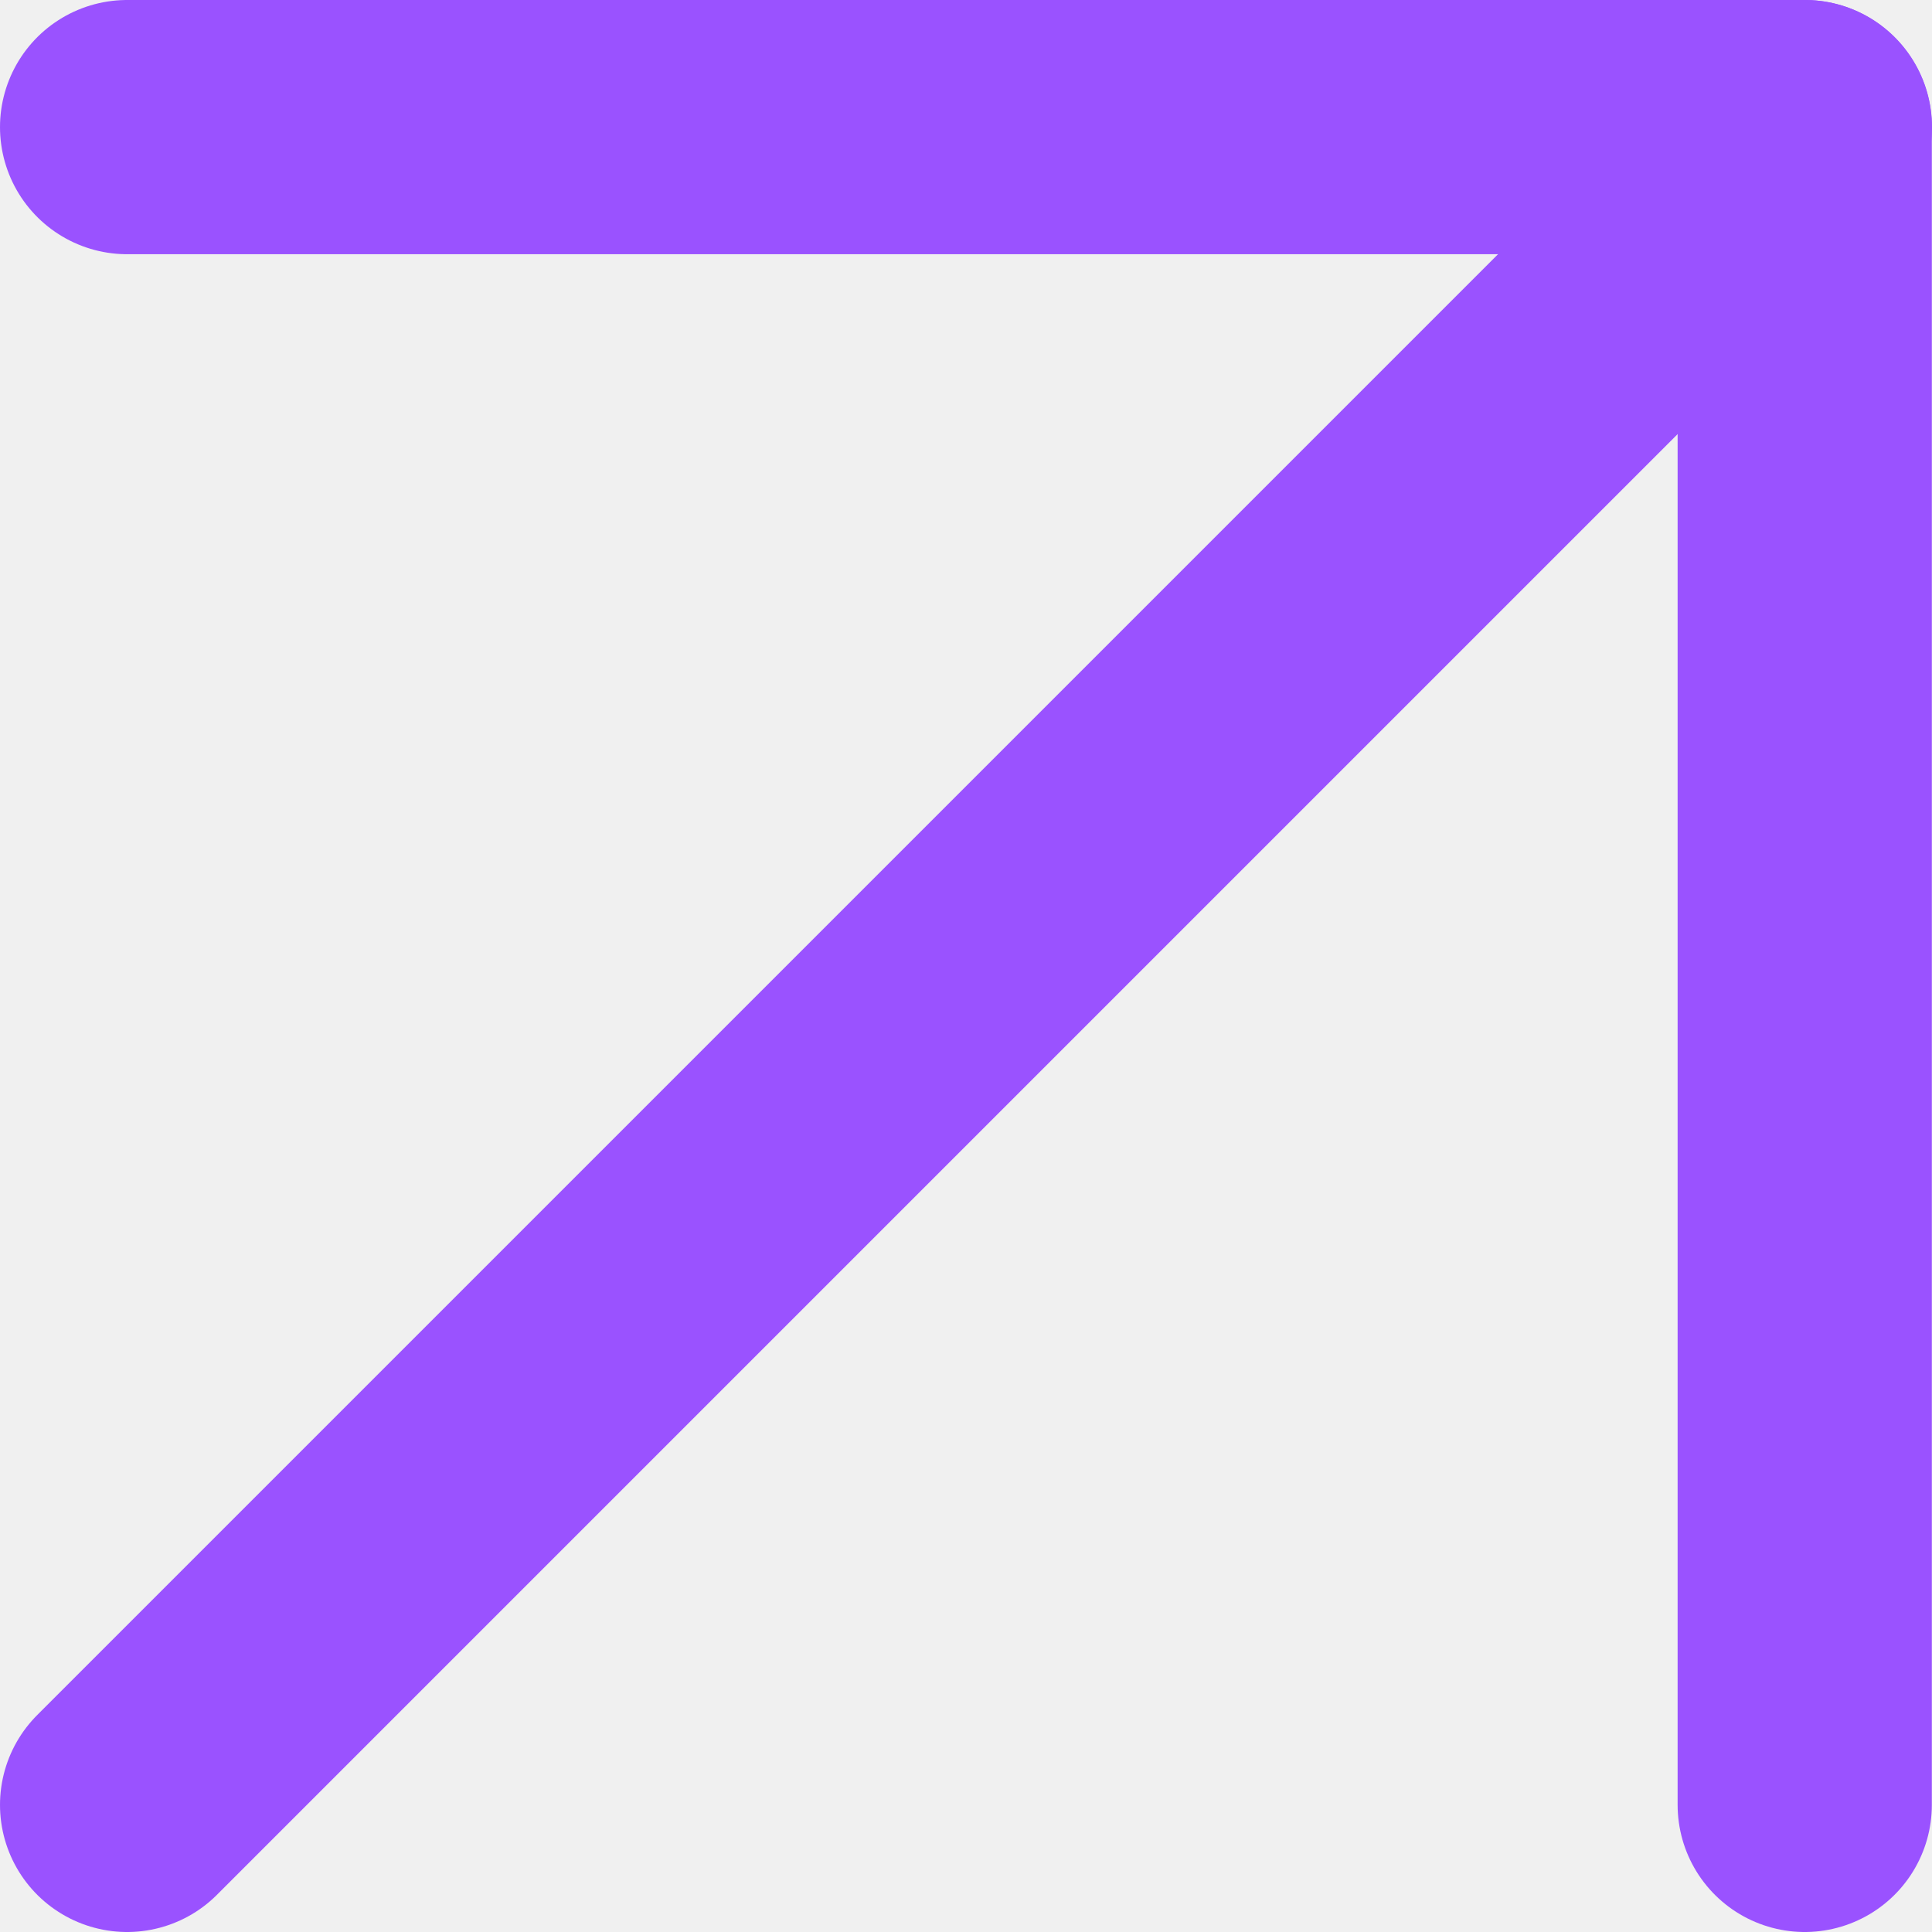
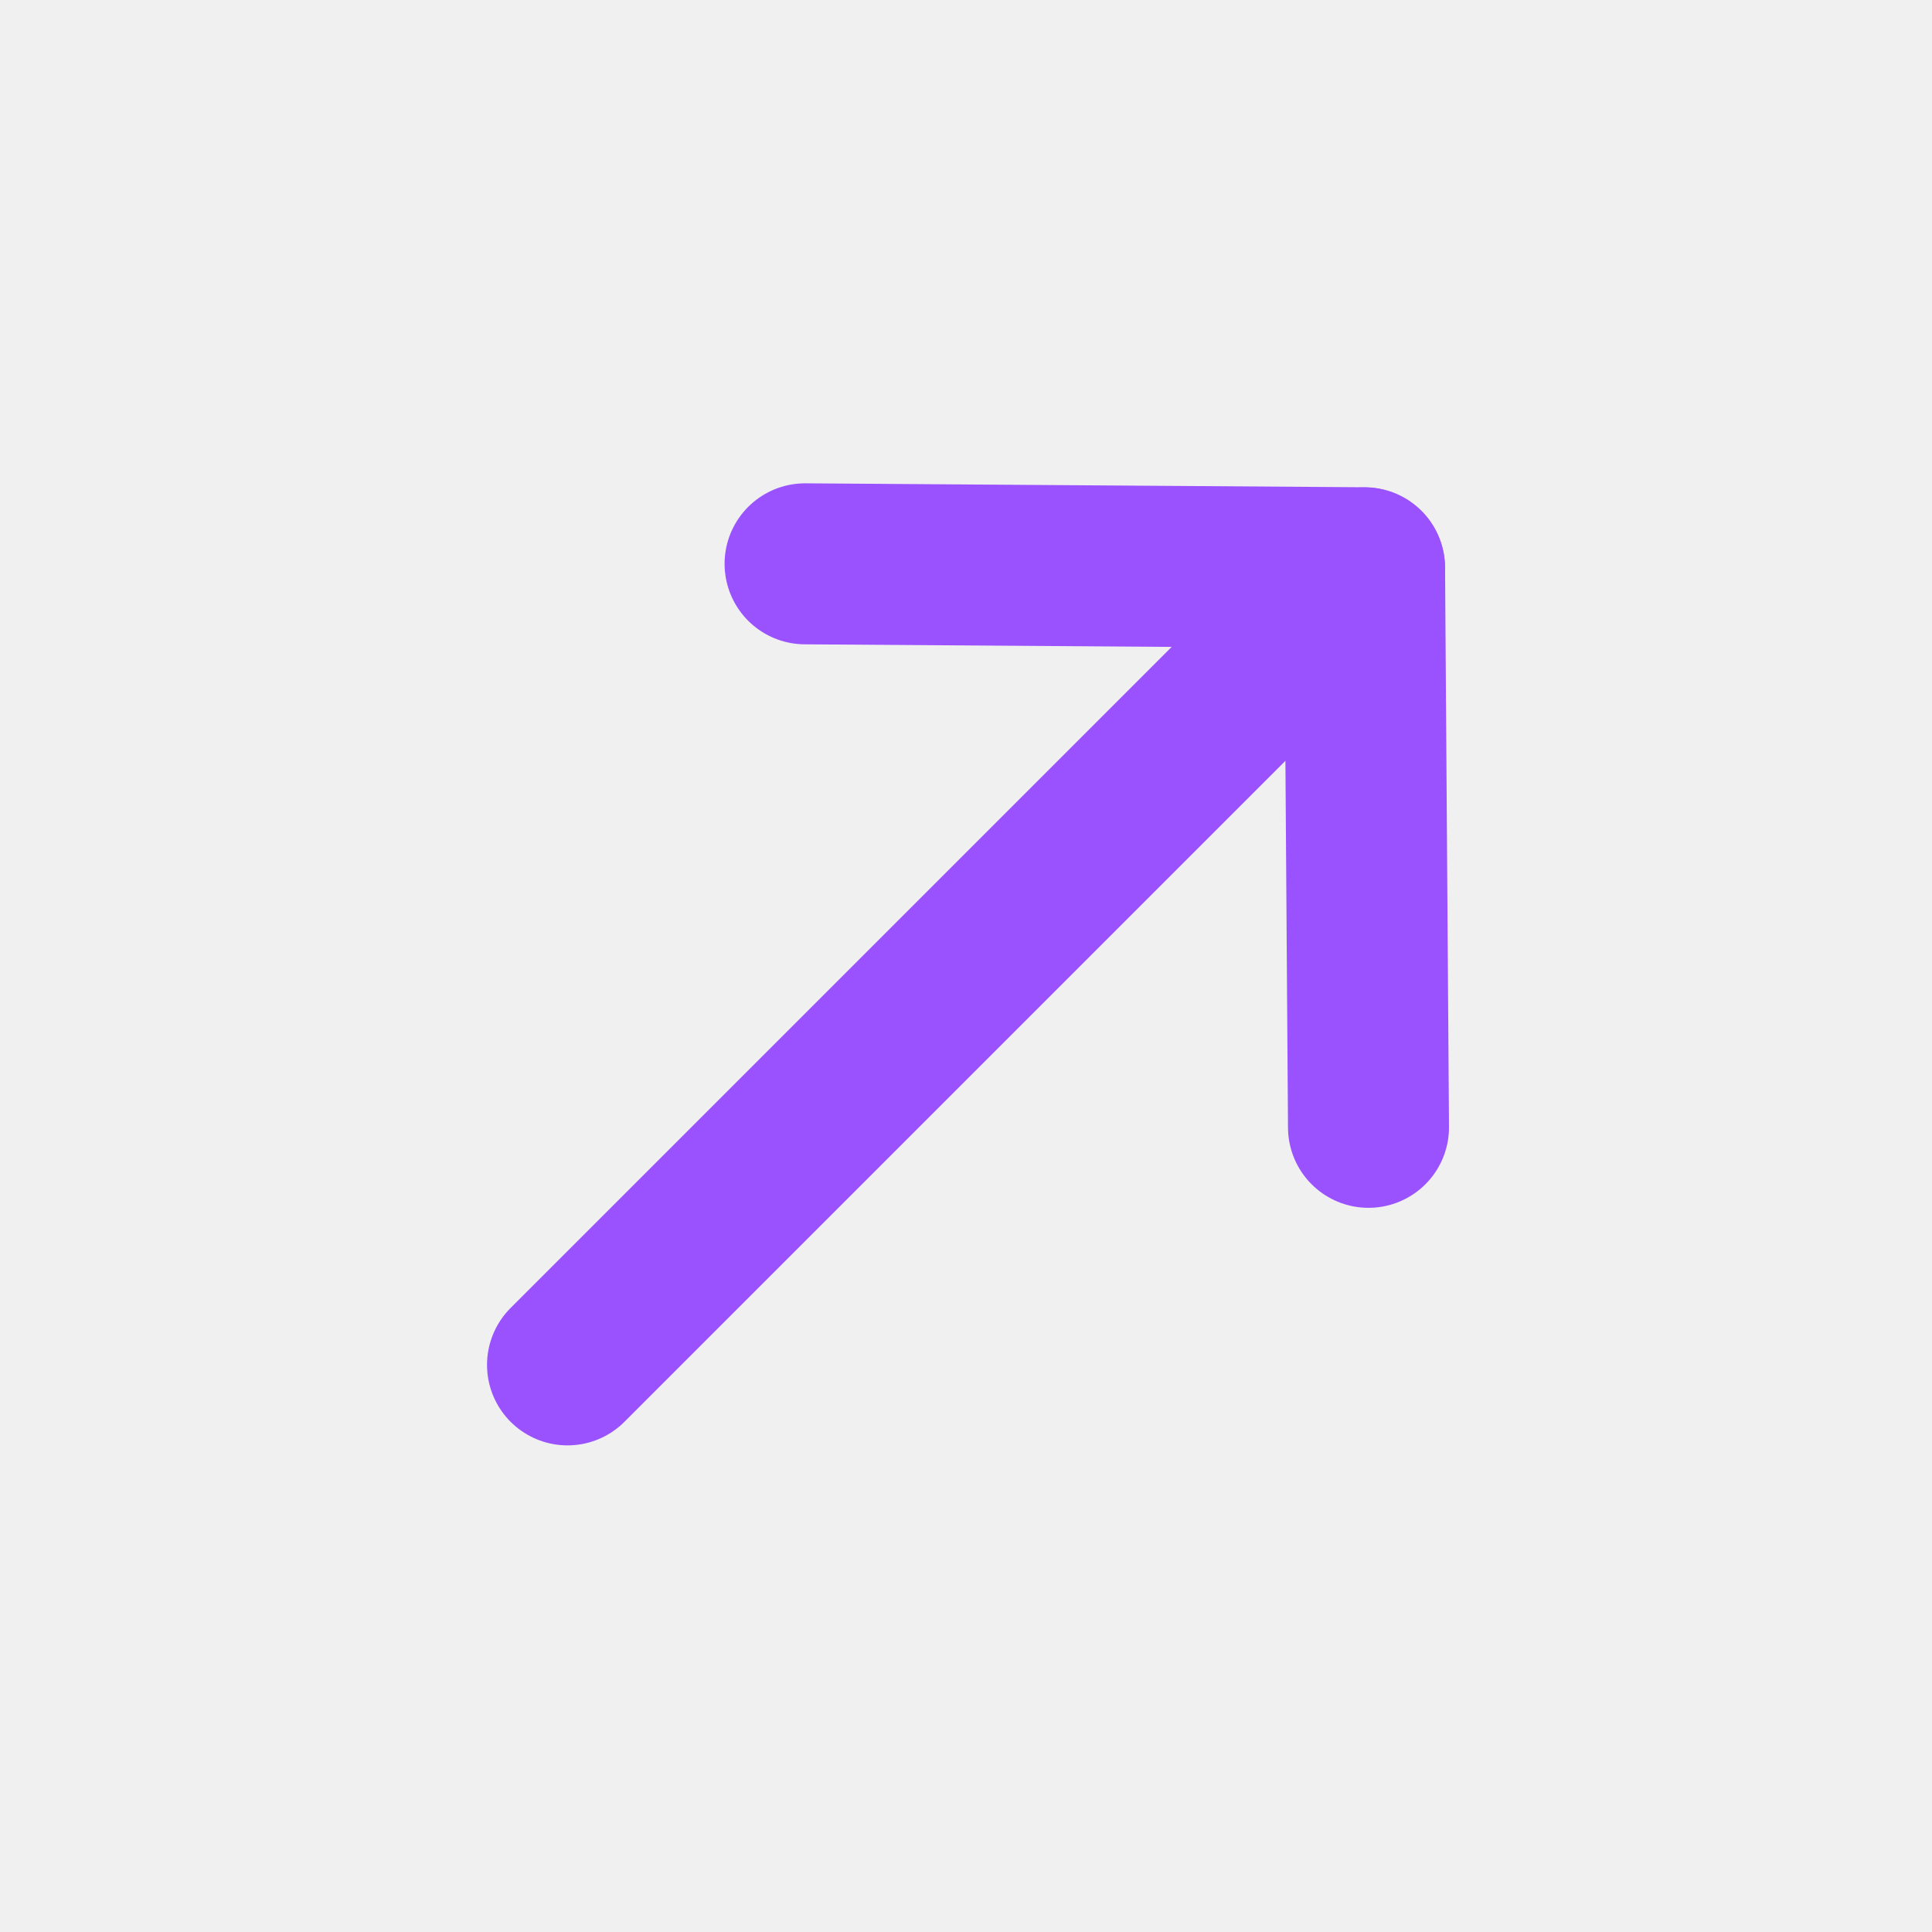
- <svg xmlns="http://www.w3.org/2000/svg" width="11.4" height="11.4" viewBox="0 0 11.4 11.4" fill="none" version="1.1" id="svg129">
-   <defs id="defs133" />
-   <path d="M 0.75,10.65 10.65,0.75" stroke="#9a52ff" stroke-width="1.5" stroke-linecap="round" stroke-linejoin="round" id="path125" />
-   <path d="m 0.75,0.75 h 9.899 v 9.9" stroke="#9a52ff" stroke-width="1.5" stroke-linecap="round" stroke-linejoin="round" id="path127" />
+ <svg xmlns="http://www.w3.org/2000/svg" width="24" height="24" viewBox="0 0 24 24" fill="none">
+   <g clip-path="url(#clip0_1663_6959)">
+     <path d="M16.95 7.055L7.05 16.955" stroke="#9A52FF" stroke-width="2" stroke-linecap="round" stroke-linejoin="round" />
+     <path d="M10.001 7.004L16.951 7.053L17 14.004" stroke="#9A52FF" stroke-width="2" stroke-linecap="round" stroke-linejoin="round" />
+   </g>
+   <defs>
+     <clipPath id="clip0_1663_6959">
+       <rect width="24" height="24" fill="white" />
+     </clipPath>
+   </defs>
</svg>
